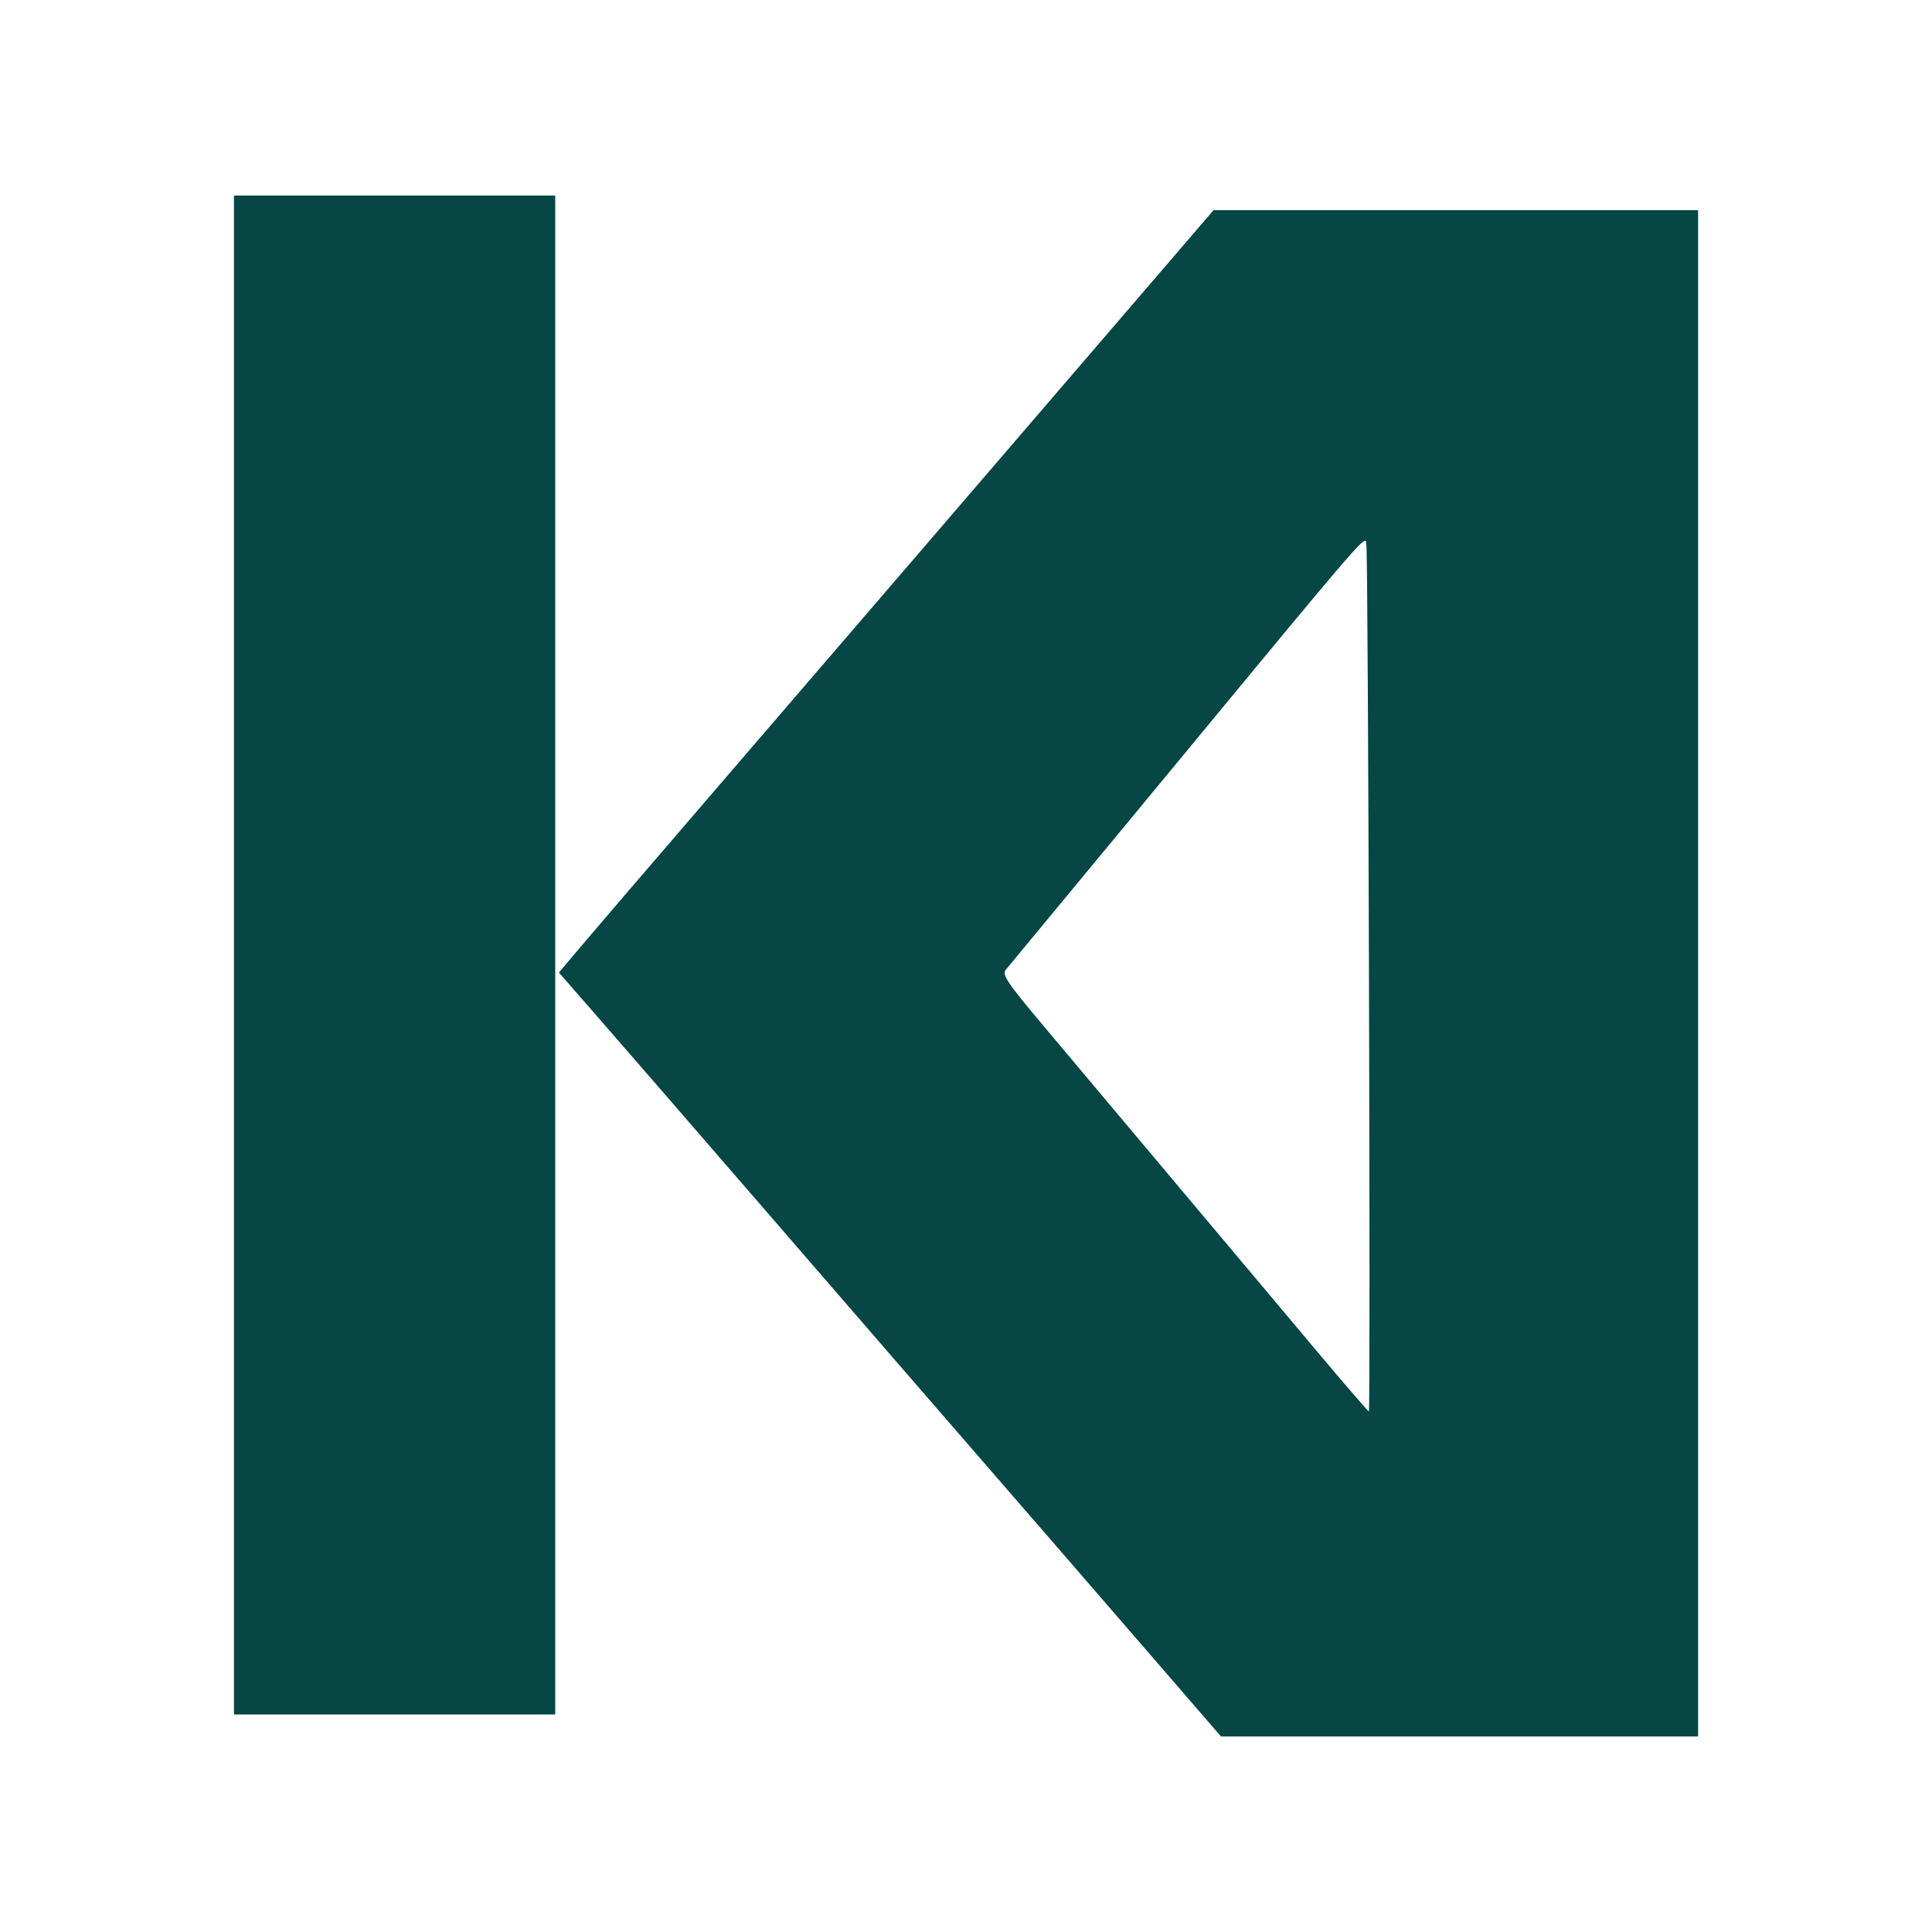
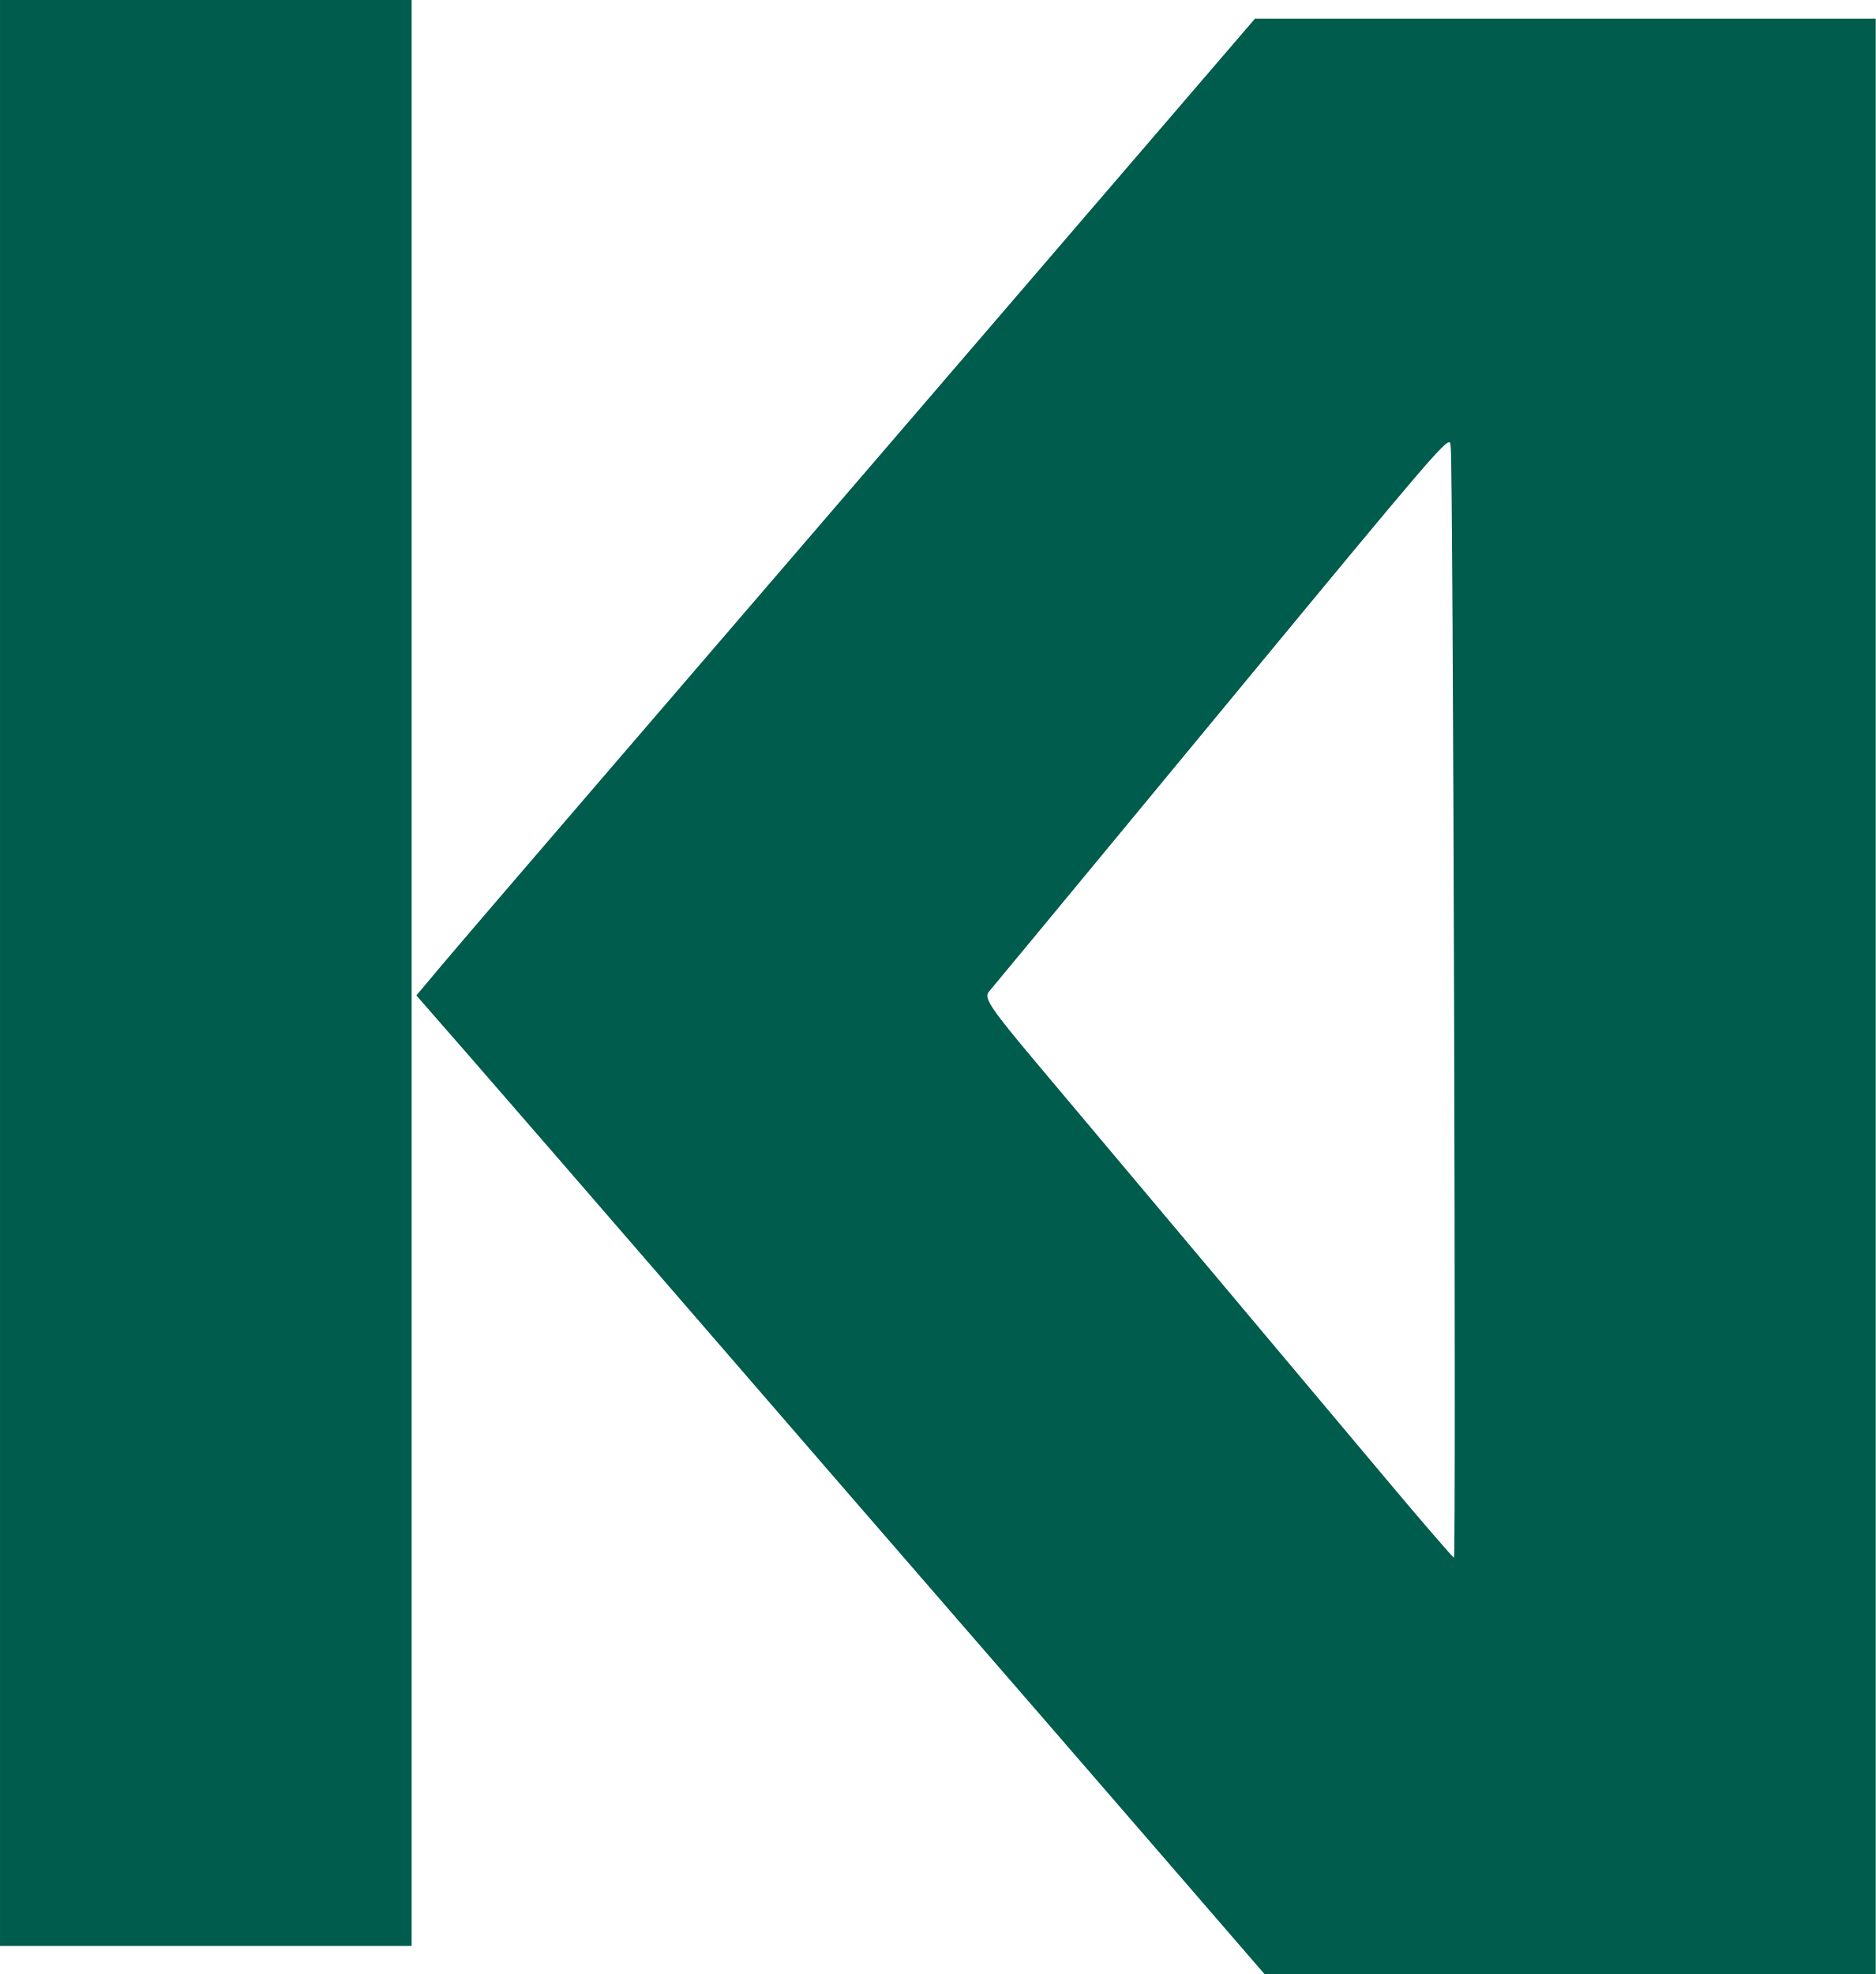
- <svg xmlns="http://www.w3.org/2000/svg" width="140mm" height="140mm" viewBox="0 0 140 140" version="1.1" id="svg1" xml:space="preserve">
+ <svg xmlns="http://www.w3.org/2000/svg" width="106.098mm" height="111.654mm" viewBox="0 0 106.098 111.654" version="1.1" id="svg1" xml:space="preserve">
  <defs id="defs1" />
-   <g id="layer1" transform="translate(-35.08247,-77.87056)">
-     <path id="rect1" style="fill:#064645;fill-opacity:1;stroke:none;stroke-width:0.828" d="m 52.034,92.043 v 55.033 55.033 H 63.675 75.317 V 147.077 92.043 H 63.675 Z m 70.985,1.058 -4.488,5.226 c -8.827,10.277 -24.409,28.401 -32.222,37.48 -4.372,5.08 -8.573,9.979 -9.336,10.888 l -1.388,1.653 2.854,3.267 c 1.57,1.797 7.489,8.625 13.153,15.173 5.664,6.548 12.267,14.171 14.673,16.939 2.406,2.768 7.281,8.394 10.833,12.502 l 6.459,7.469 h 17.288 17.288 V 148.4 93.102 h -17.557 z m 10.907,23.981 c 0.187,-0.101 0.144,0.12 0.171,0.319 0.132,0.987 0.309,62.747 0.18,62.747 -0.058,0 -1.769,-1.982 -3.802,-4.404 -3.959,-4.718 -14.65,-17.442 -19.747,-23.501 -2.666,-3.169 -3.059,-3.754 -2.761,-4.101 0.191,-0.223 4.676,-5.644 9.966,-12.047 12.8,-15.493 15.432,-18.709 15.993,-19.013 z" />
+   <g id="layer1" transform="translate(-52.03352,-92.04348)">
+     <path id="rect1" style="fill:#005c4d;fill-opacity:1;stroke:none;stroke-width:0;stroke-dasharray:none" d="m 52.034,92.043 v 55.033 55.033 H 63.675 75.317 V 147.077 92.043 H 63.675 Z m 70.985,1.058 -4.488,5.226 c -8.827,10.277 -24.409,28.401 -32.222,37.48 -4.372,5.08 -8.573,9.979 -9.336,10.888 l -1.388,1.653 2.854,3.267 c 1.57,1.797 7.489,8.625 13.153,15.173 5.664,6.548 12.267,14.171 14.673,16.939 2.406,2.768 7.281,8.394 10.833,12.502 l 6.459,7.469 h 17.288 17.288 V 148.4 93.102 h -17.557 z m 10.907,23.981 c 0.187,-0.101 0.144,0.12 0.171,0.319 0.132,0.987 0.309,62.747 0.18,62.747 -0.058,0 -1.769,-1.982 -3.802,-4.404 -3.959,-4.718 -14.65,-17.442 -19.747,-23.501 -2.666,-3.169 -3.059,-3.754 -2.761,-4.101 0.191,-0.223 4.676,-5.644 9.966,-12.047 12.8,-15.493 15.432,-18.709 15.993,-19.013 z" />
  </g>
</svg>
